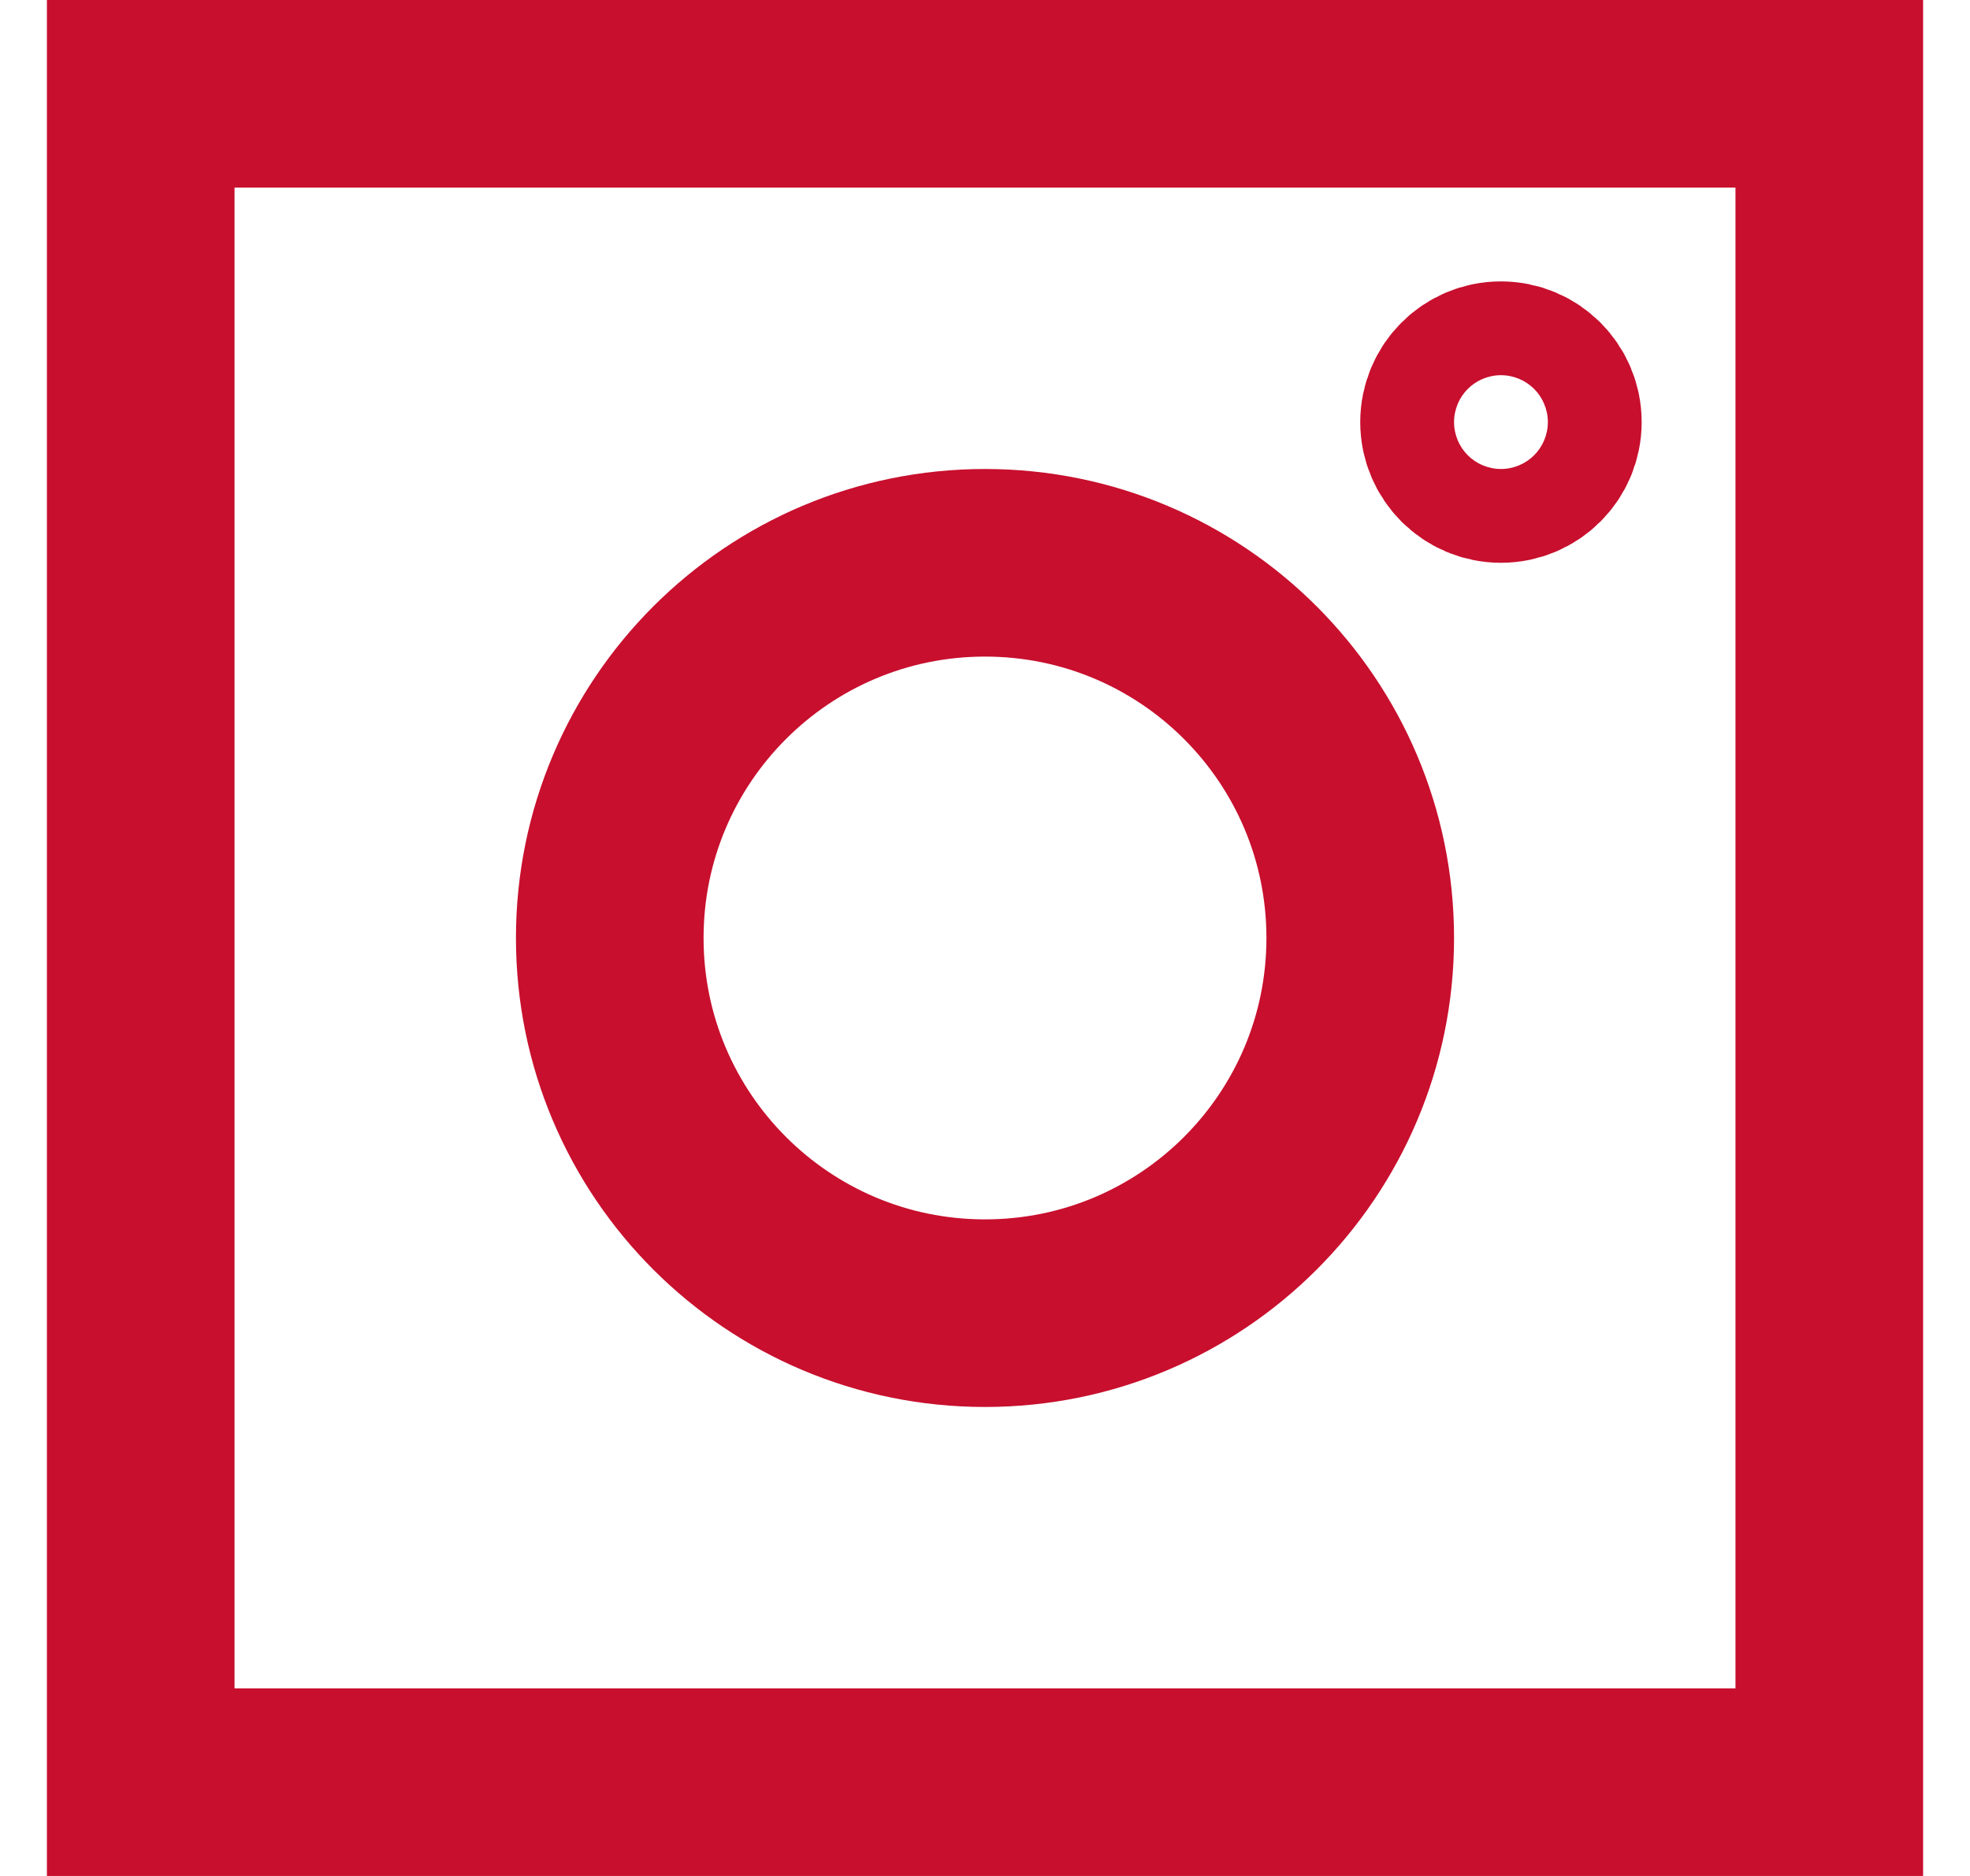
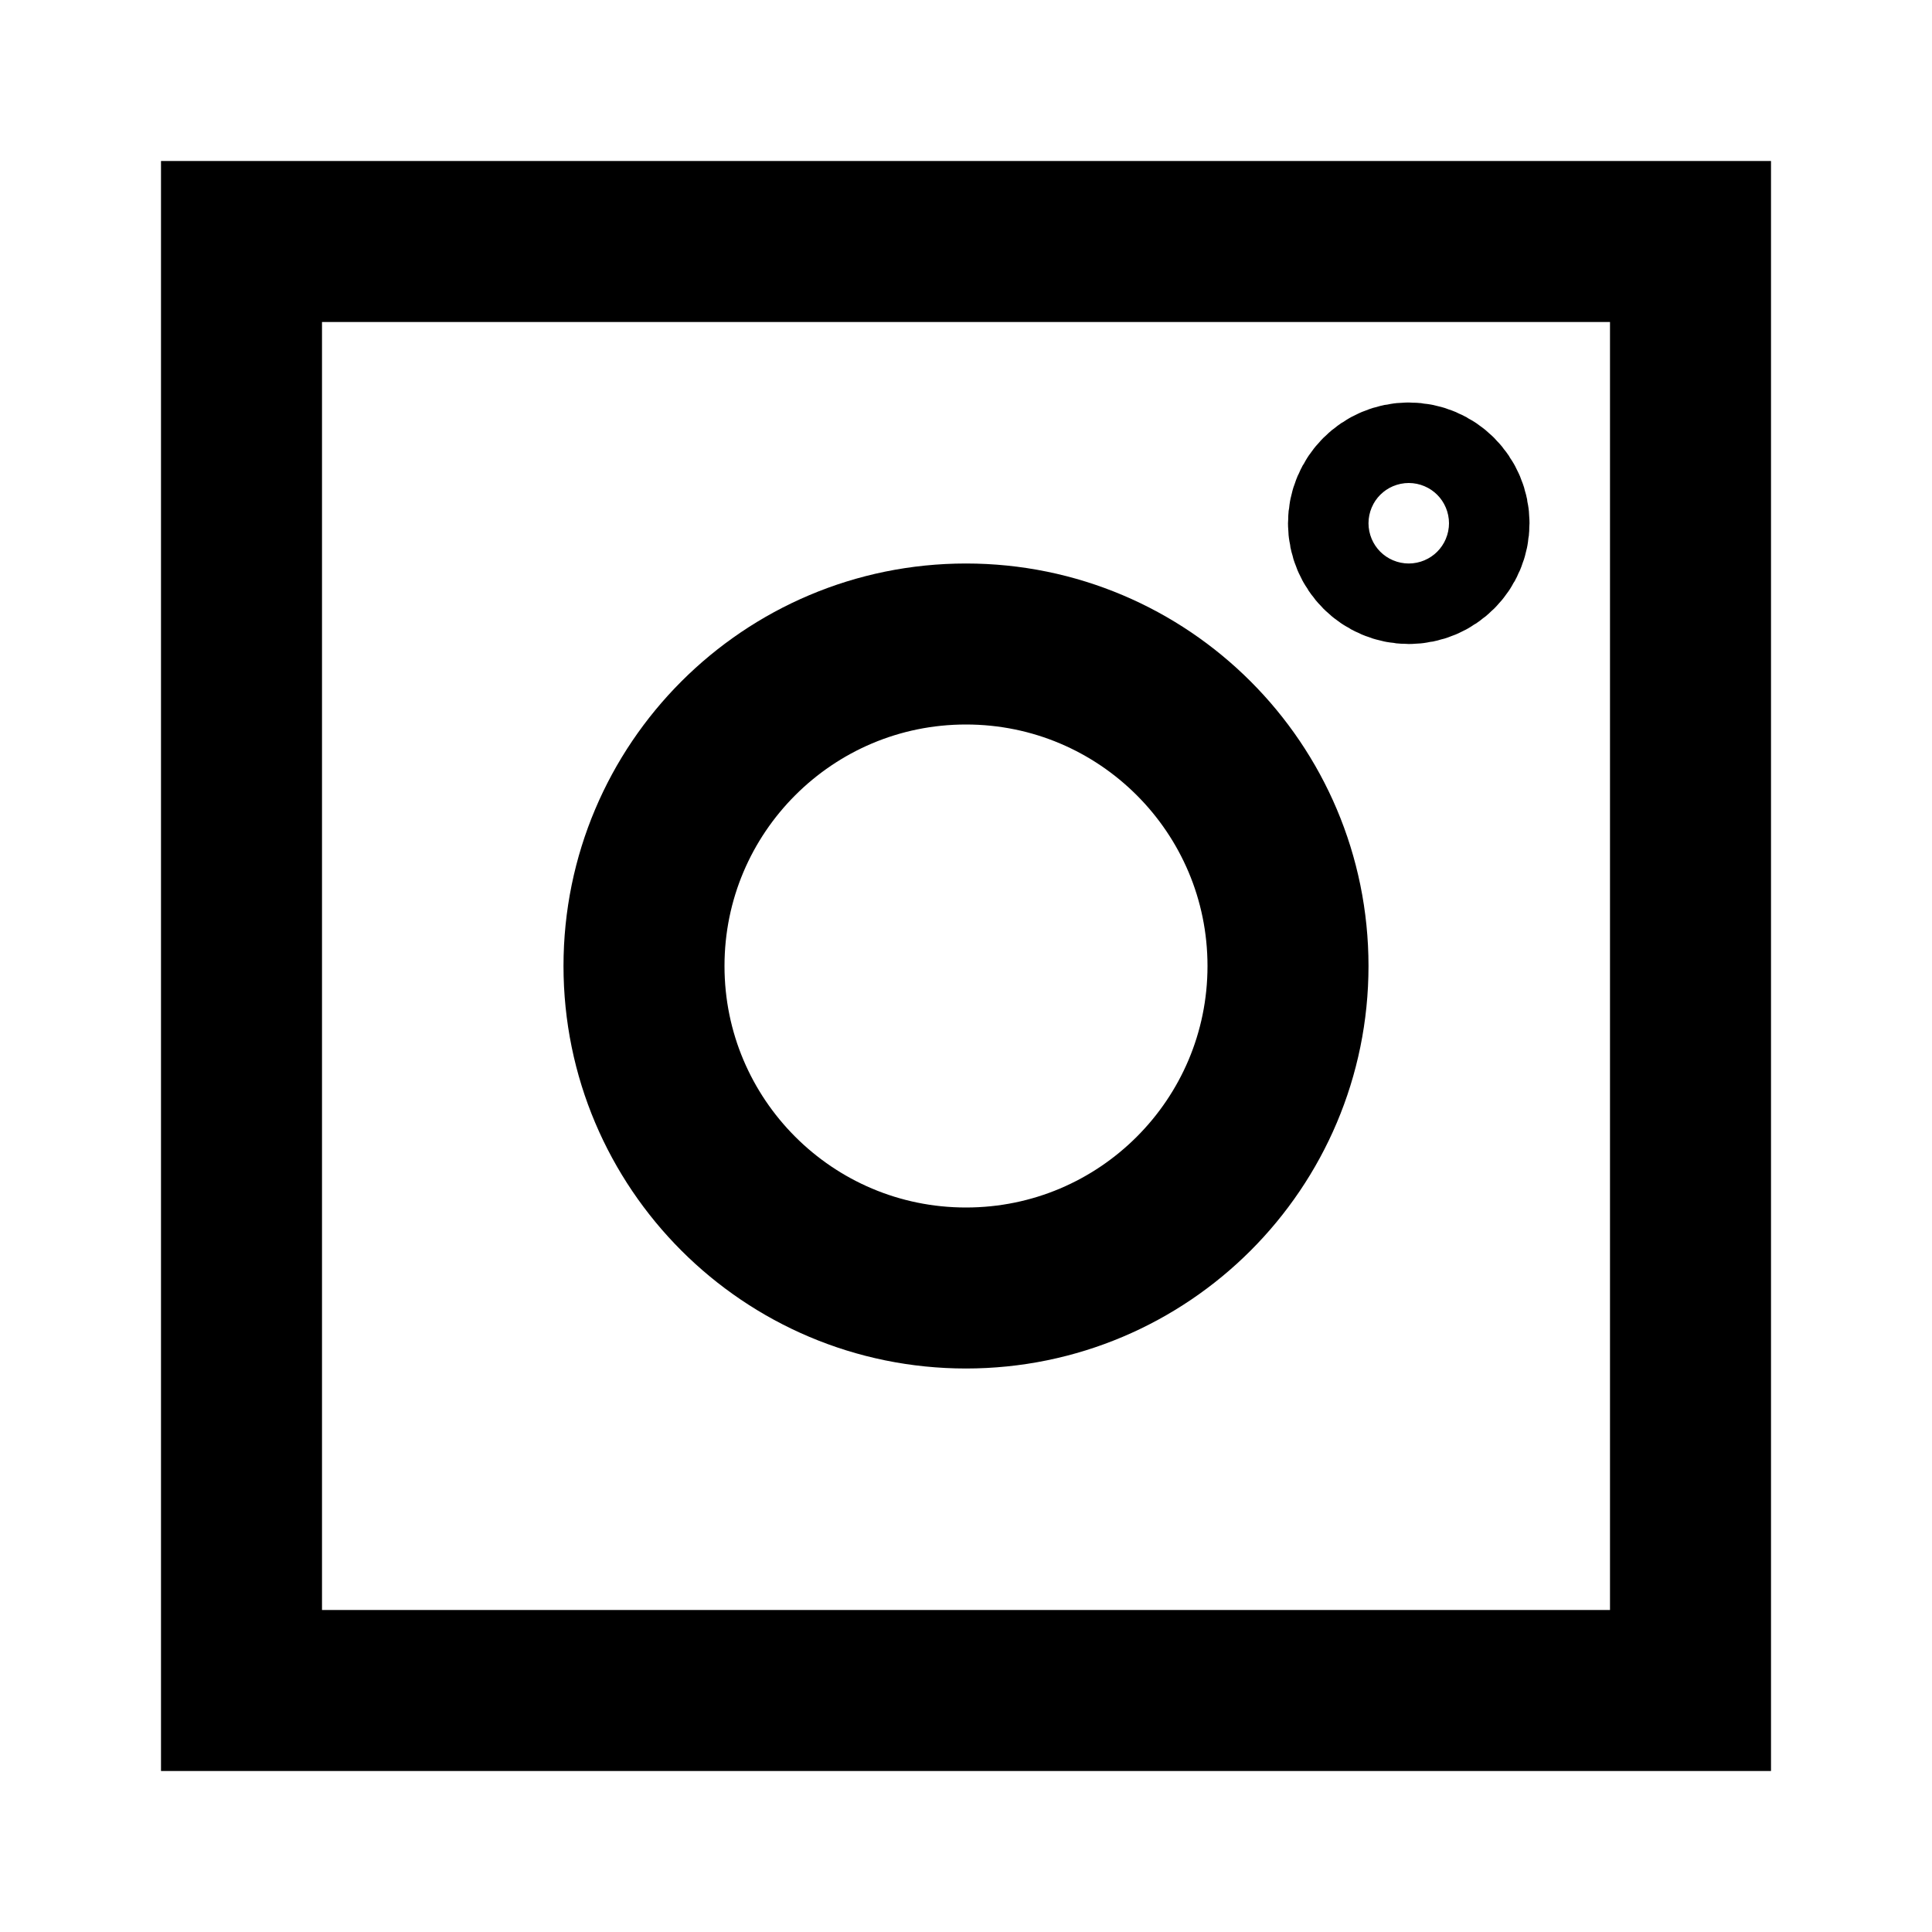
- <svg xmlns="http://www.w3.org/2000/svg" width="21" height="20" viewBox="0 0 21 20" fill="none">
-   <path d="M19.5 1H1.5V19H19.5V1Z" stroke="#C80F2E" stroke-width="2" stroke-miterlimit="10" />
-   <path d="M10.5 14C12.709 14 14.5 12.209 14.5 10C14.5 7.791 12.709 6 10.5 6C8.291 6 6.5 7.791 6.5 10C6.5 12.209 8.291 14 10.5 14Z" stroke="#C80F2E" stroke-width="2" stroke-miterlimit="10" />
-   <path d="M16 5C16.276 5 16.5 4.776 16.5 4.5C16.5 4.224 16.276 4 16 4C15.724 4 15.5 4.224 15.5 4.5C15.5 4.776 15.724 5 16 5Z" stroke="#C80F2E" stroke-width="2" stroke-miterlimit="10" />
+ <svg xmlns="http://www.w3.org/2000/svg" width="24" height="24" viewBox="0 0 24 24" fill="none">
+   <path d="M21 3H3V21H21V3Z" stroke="black" stroke-width="2" stroke-miterlimit="10" />
+   <path d="M12 16C14.209 16 16 14.209 16 12C16 9.791 14.209 8 12 8C9.791 8 8 9.791 8 12C8 14.209 9.791 16 12 16Z" stroke="black" stroke-width="2" stroke-miterlimit="10" />
+   <path d="M17.5 7C17.776 7 18 6.776 18 6.5C18 6.224 17.776 6 17.5 6C17.224 6 17 6.224 17 6.5C17 6.776 17.224 7 17.5 7Z" stroke="black" stroke-width="2" stroke-miterlimit="10" />
</svg>
